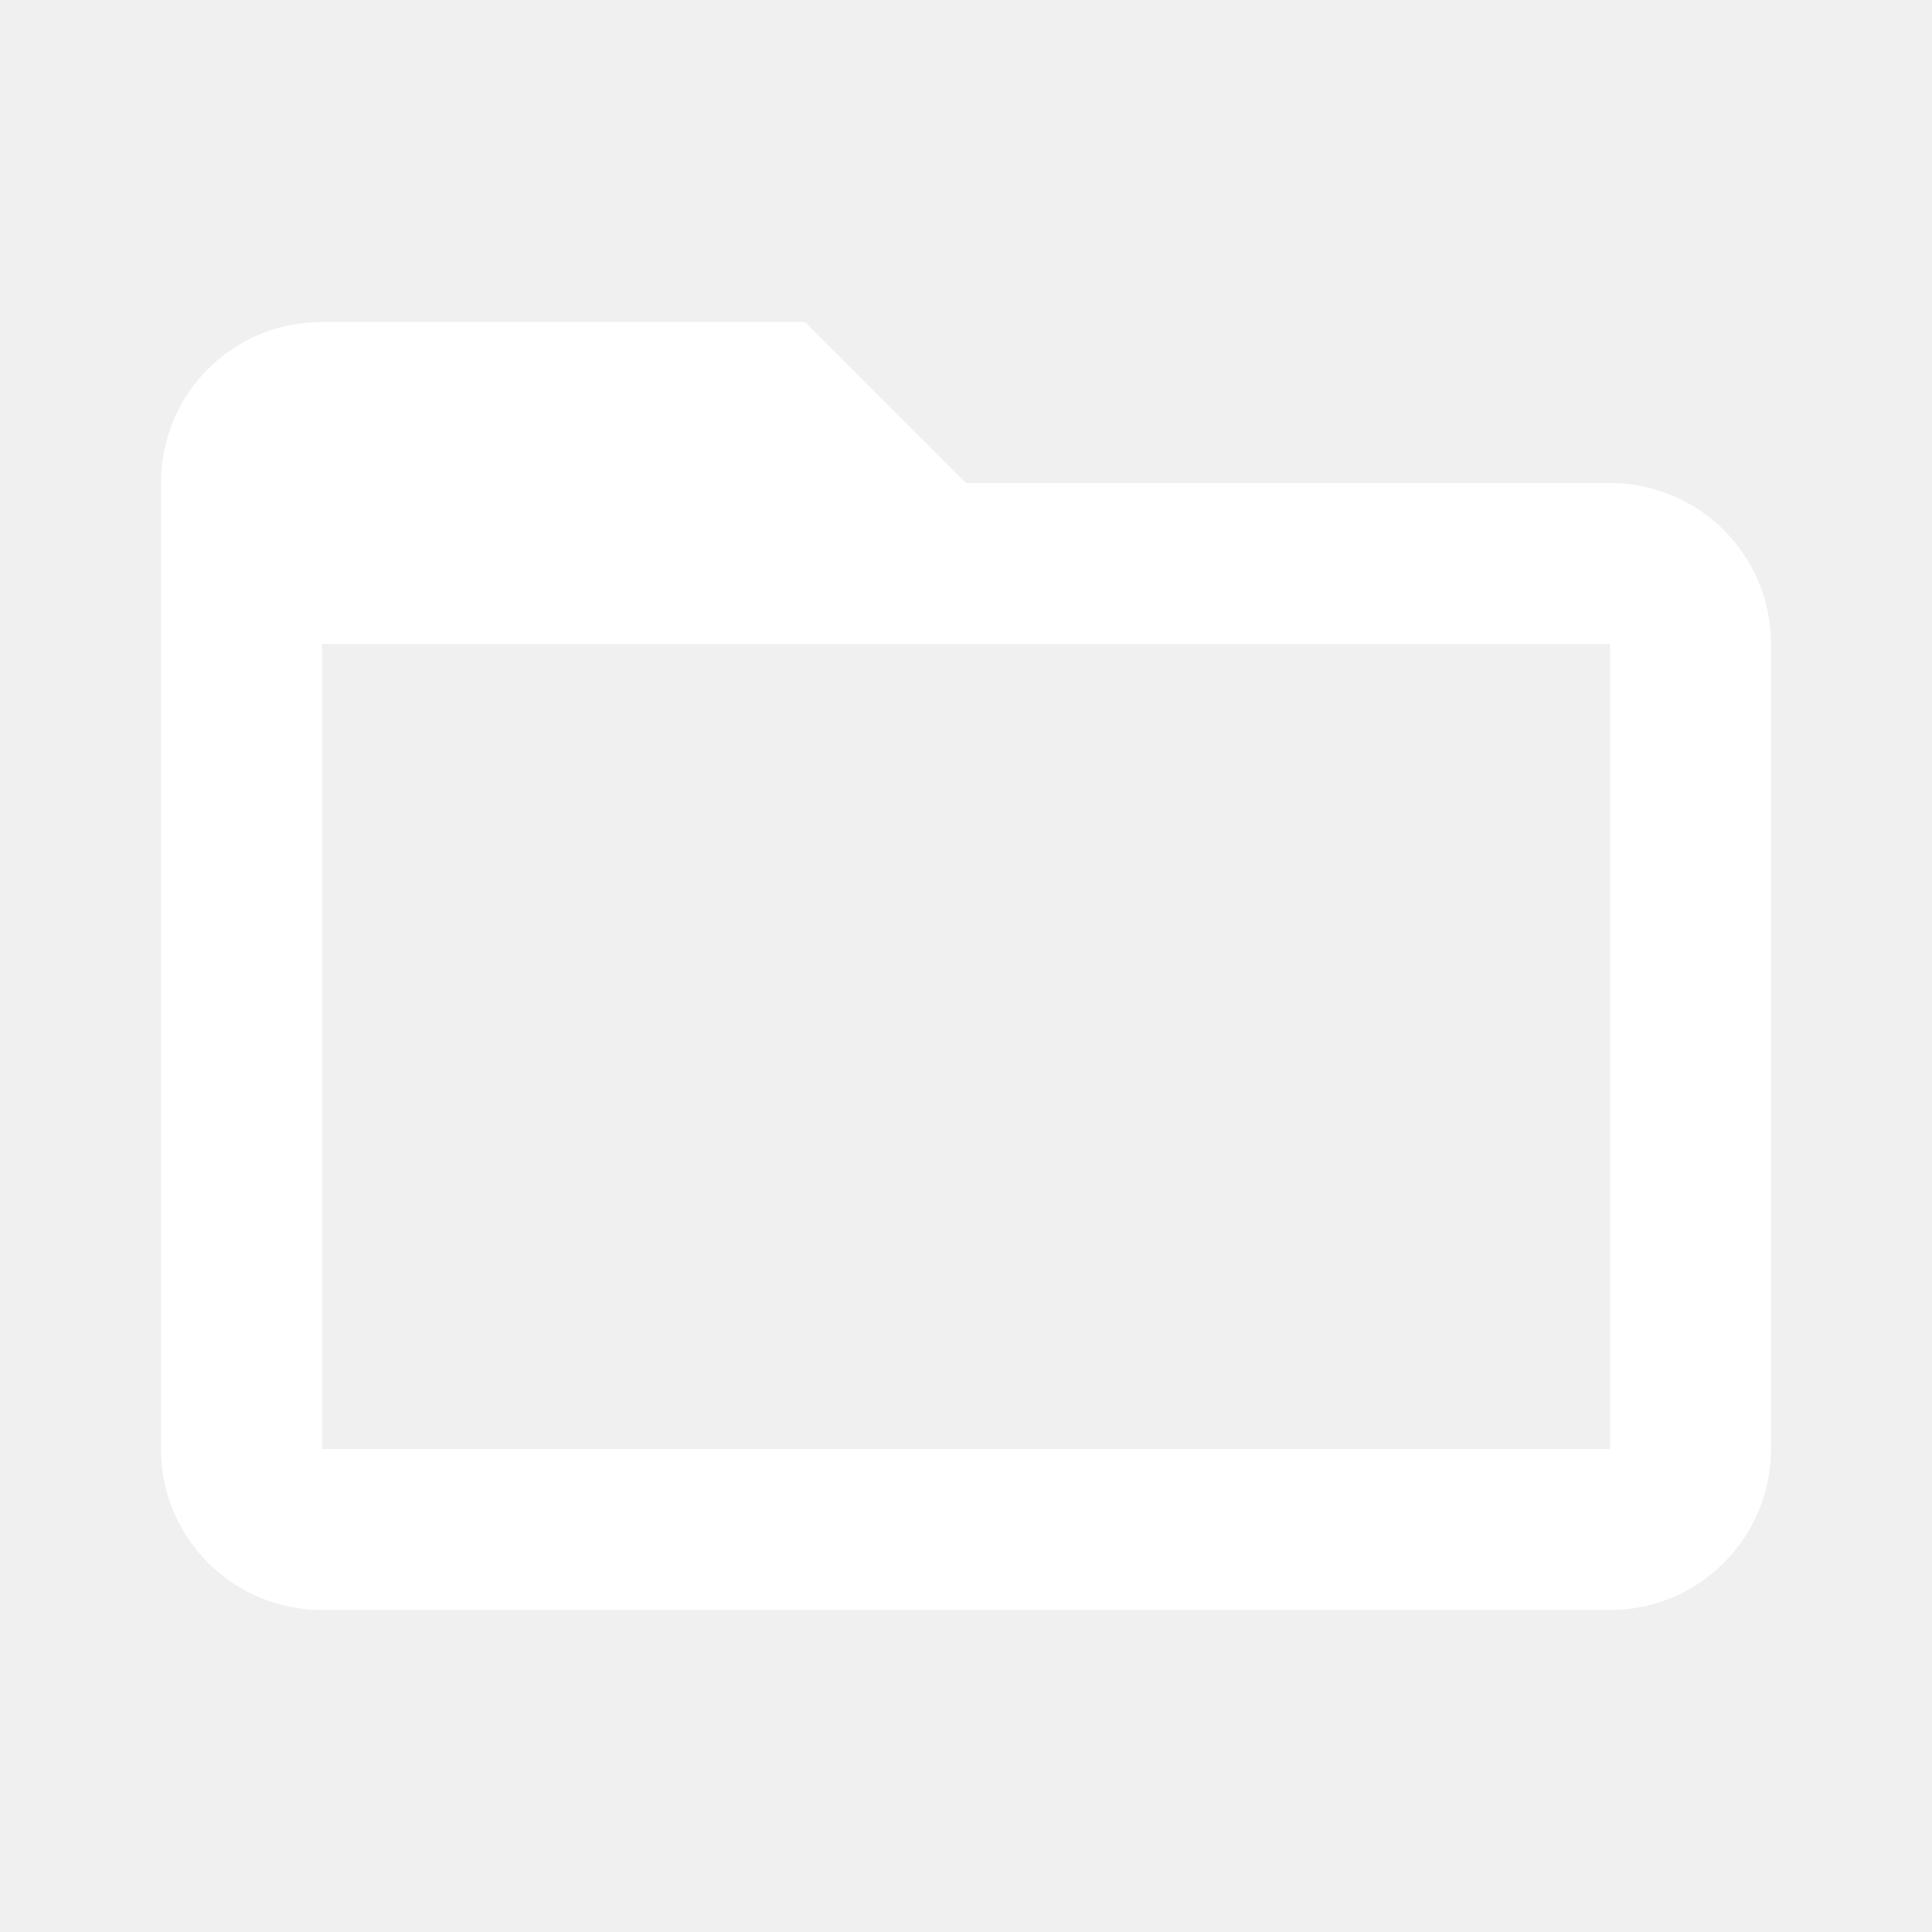
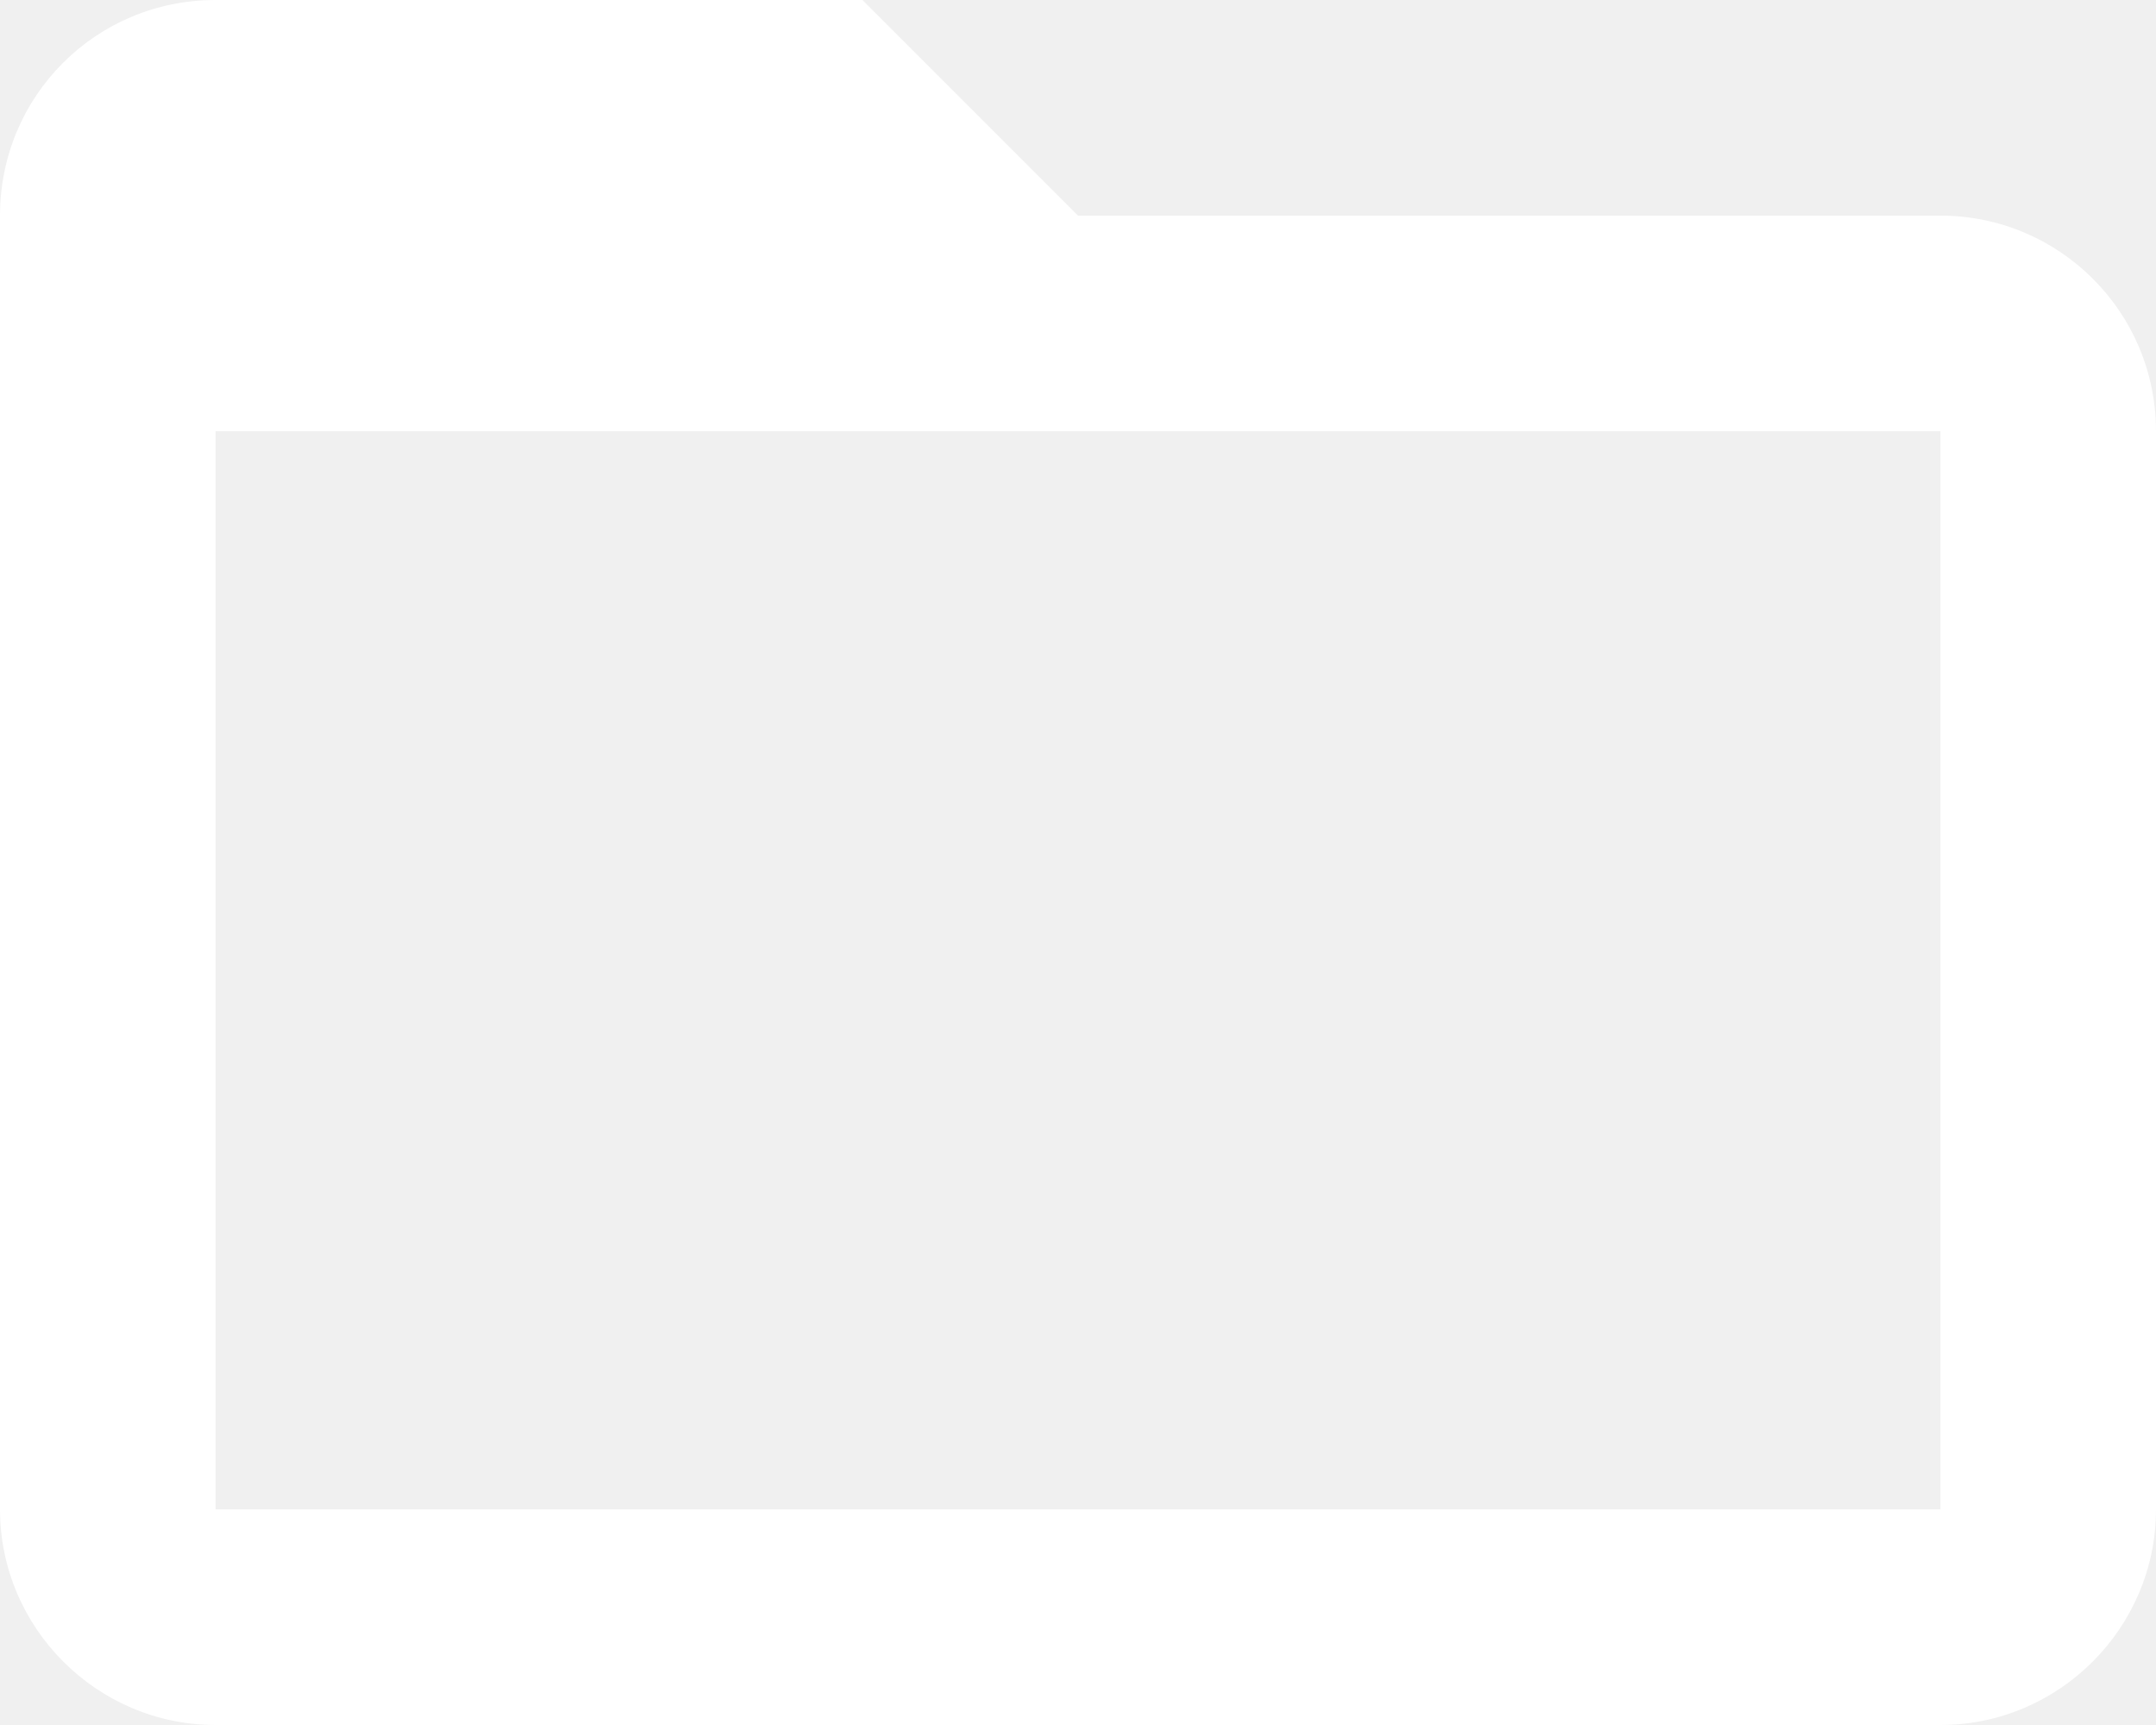
- <svg xmlns="http://www.w3.org/2000/svg" version="1.1" width="24" height="24" viewBox="0 0 24 24">
-   <path fill="#ffffff" d="M20,18H4V8H20M20,6H12L10,4H4C2.89,4 2,4.89 2,6V18A2,2 0 0,0 4,20H20A2,2 0 0,0 22,18V8C22,6.89 21.1,6 20,6Z" />
+ <svg xmlns="http://www.w3.org/2000/svg" id="a" viewBox="0 0 20 16">
+   <path d="M18,14H2V4H18m0-2H10L8,0H2C.89,0,0,.89,0,2V14c0,1.1,.9,2,2,2H18c1.1,0,2-.9,2-2V4c0-1.11-.9-2-2-2Z" style="fill:#ffffff;" />
</svg>
